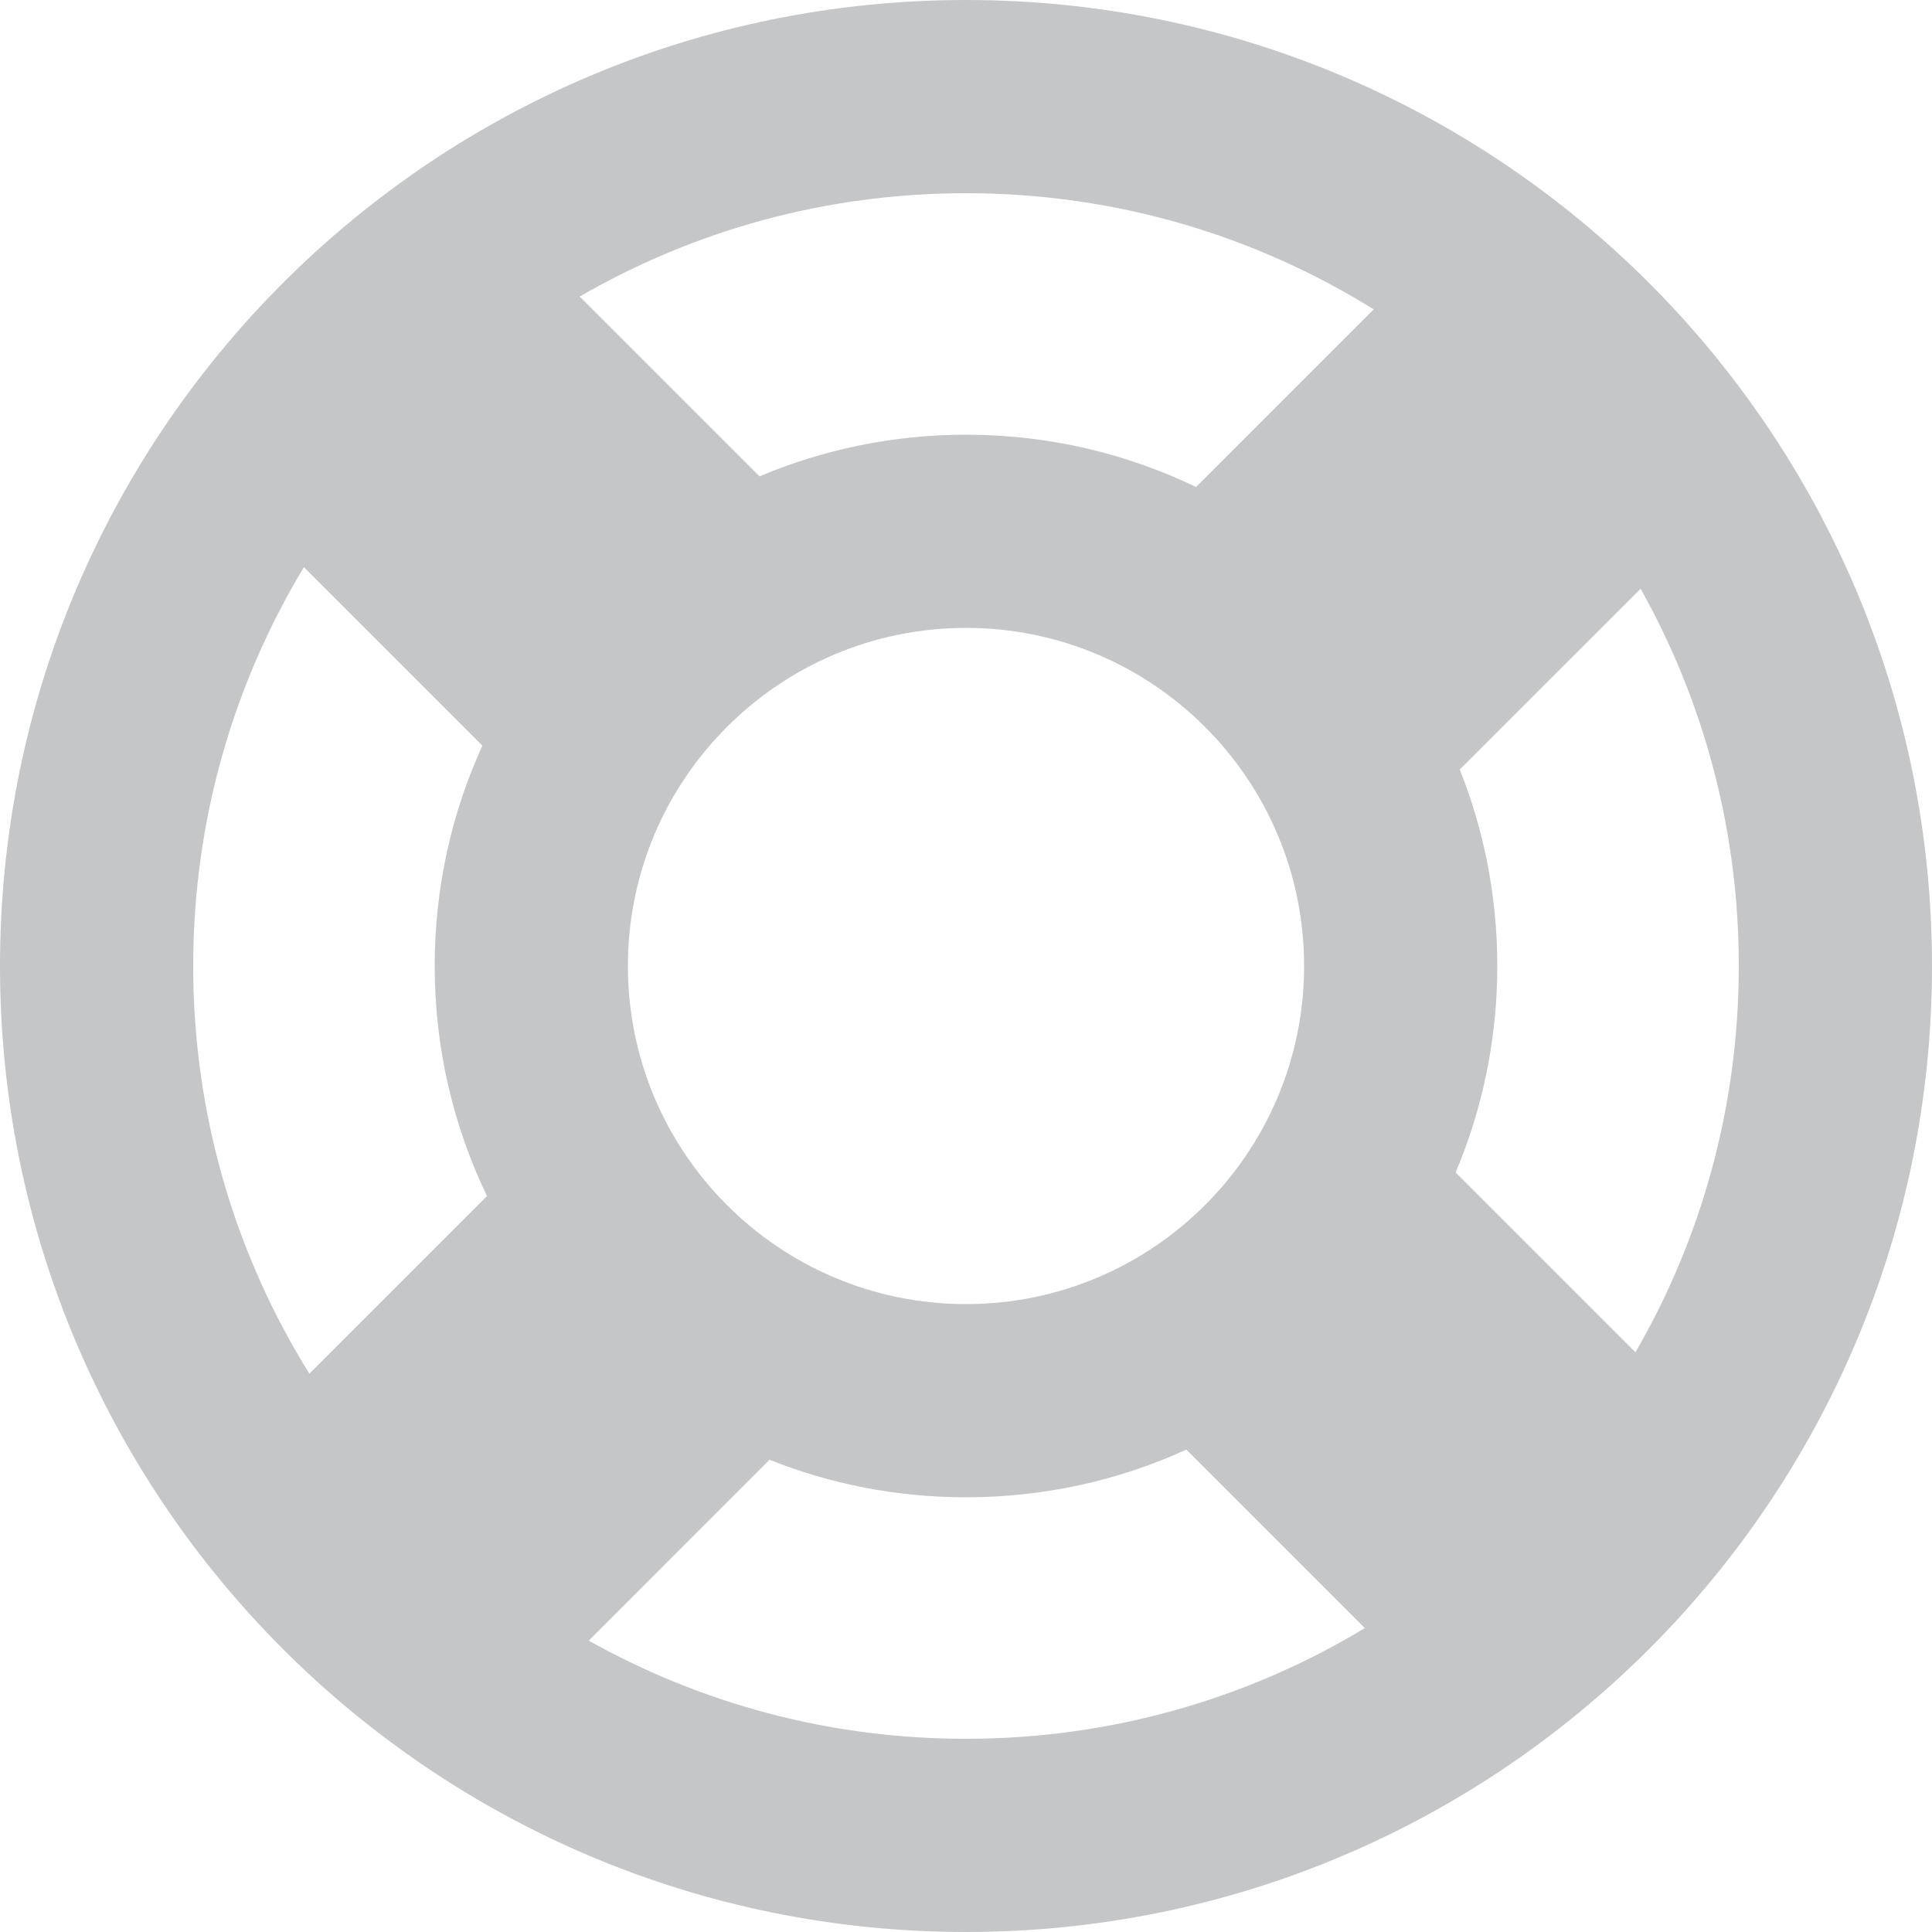
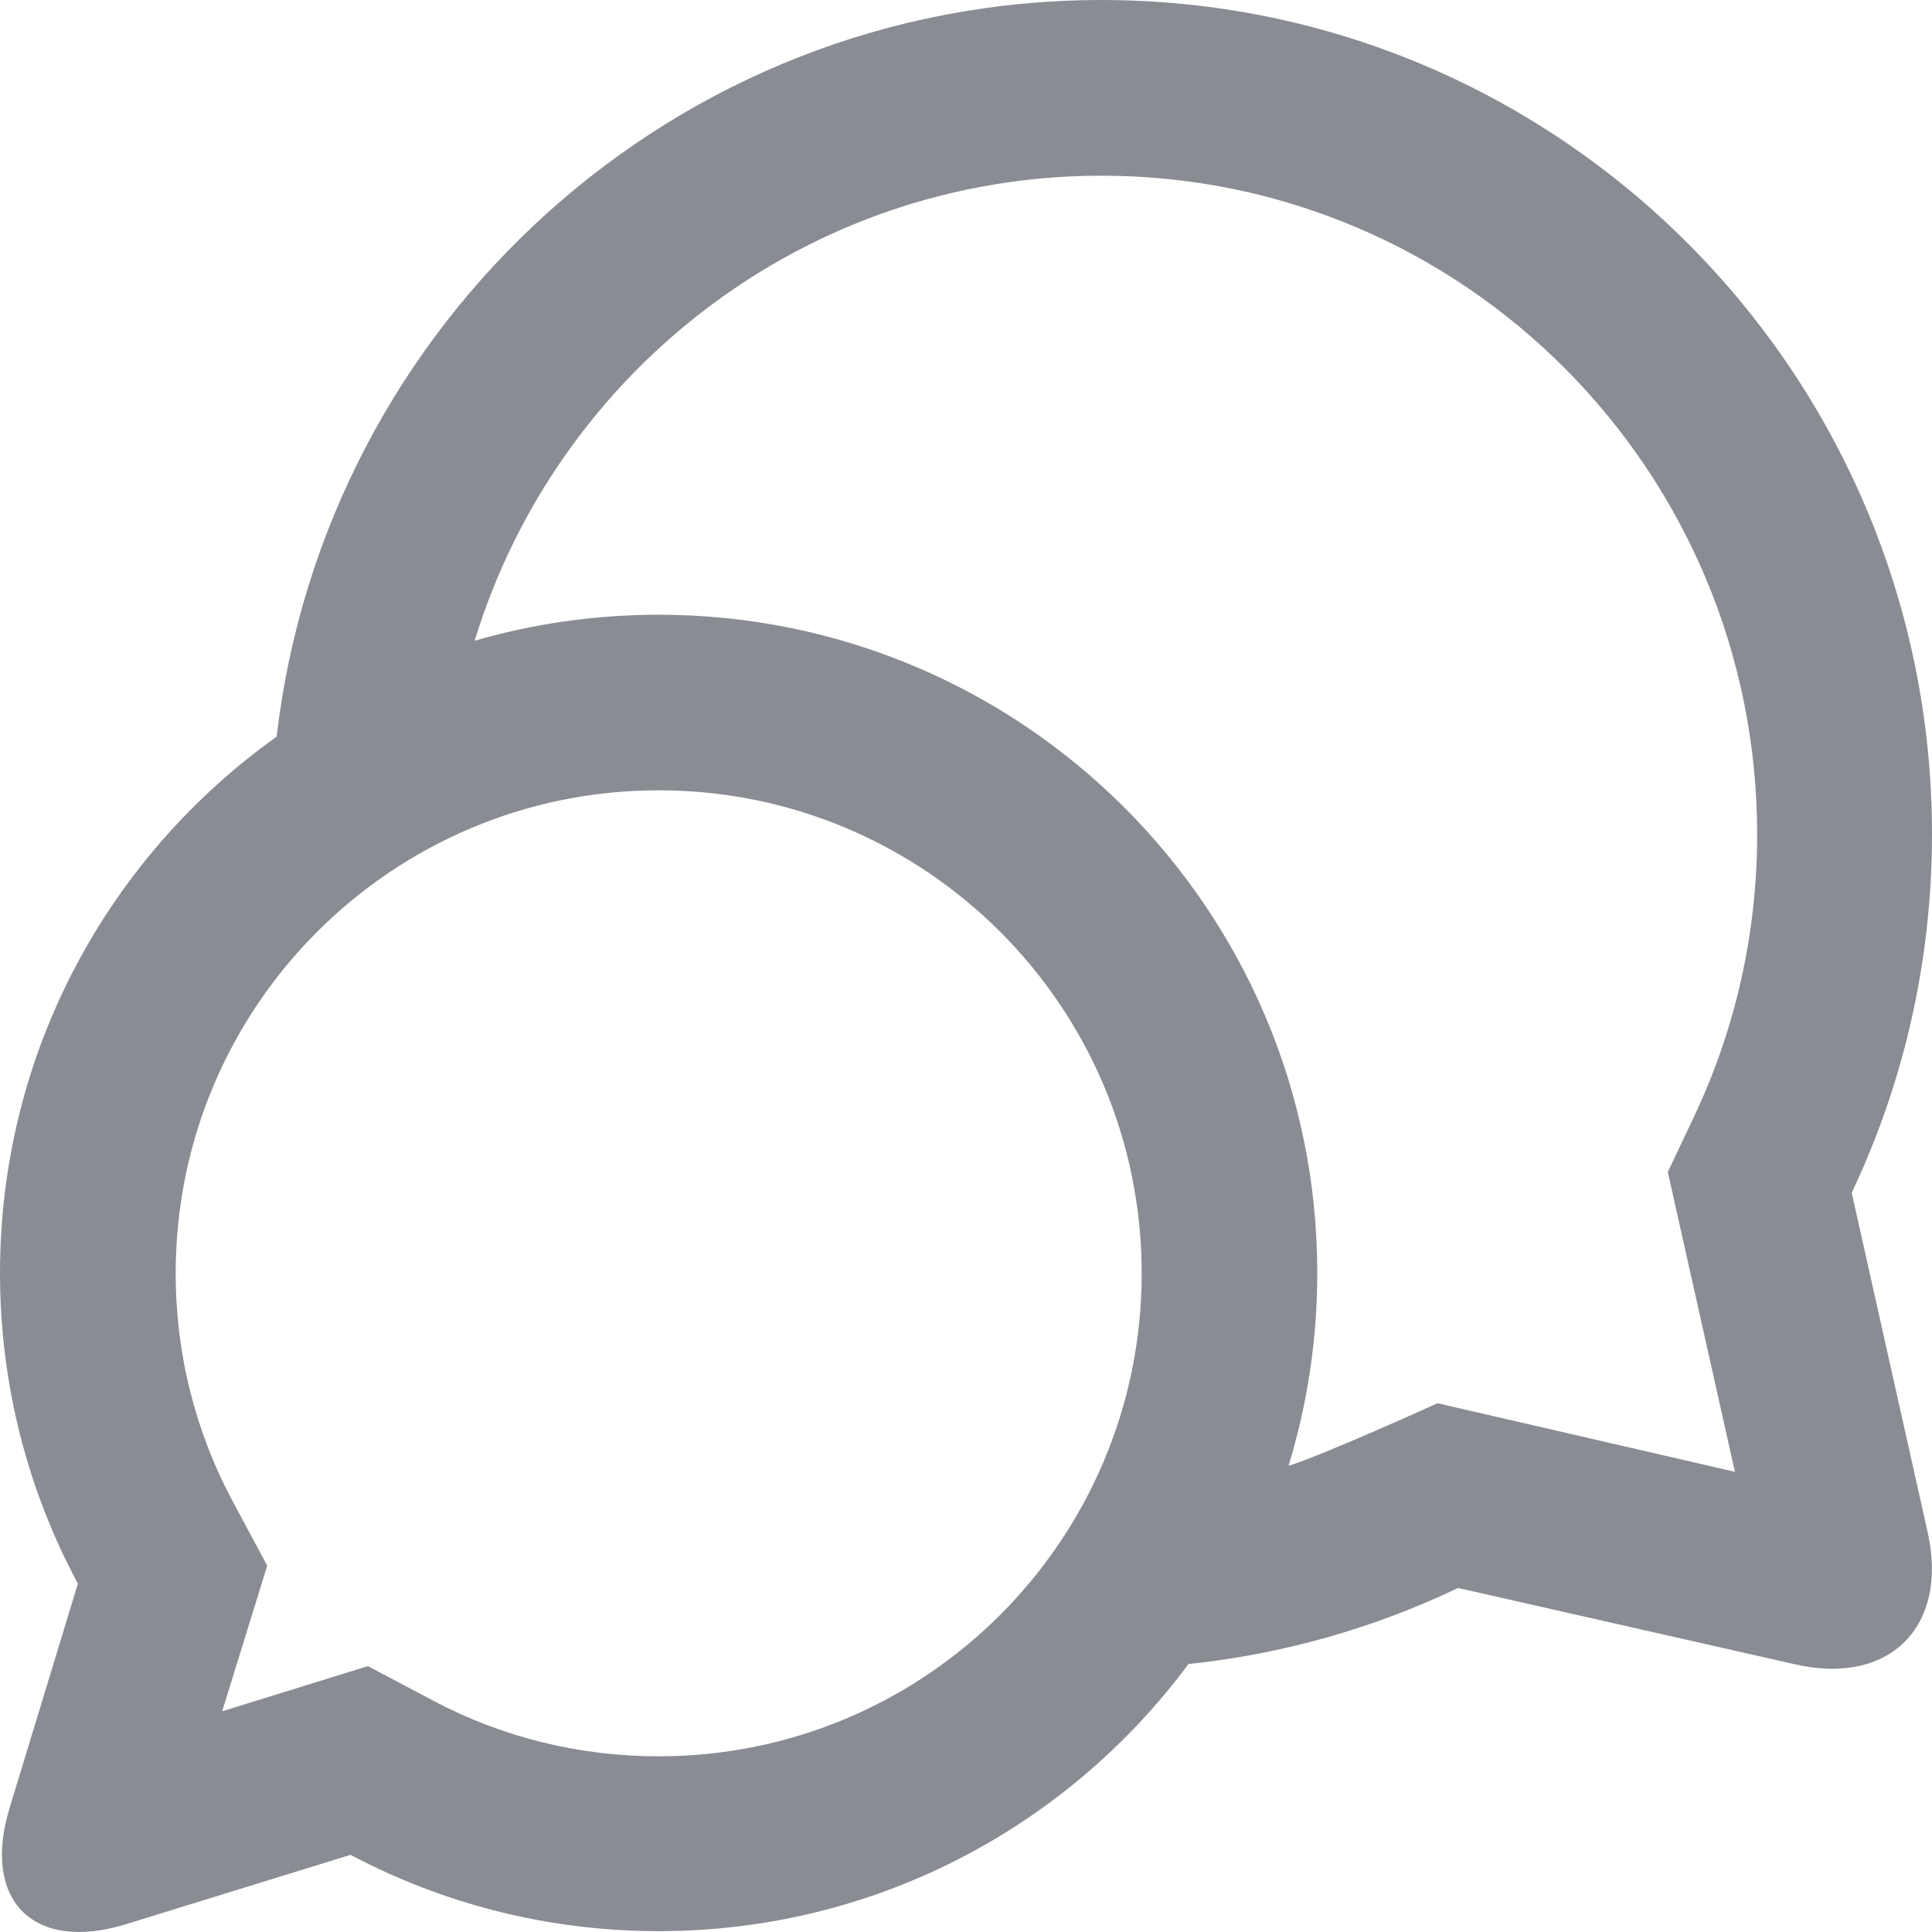
<svg xmlns="http://www.w3.org/2000/svg" width="16px" height="16px" viewBox="0 0 16 16" version="1.1">
-   <defs />
-   <g id="Company-icon-+-text-variations" stroke="none" stroke-width="1" fill="none" fill-rule="evenodd">
-     <g id="Menu-+-settings-(no-icon)" transform="translate(-143, -431)" fill="#C5C6C8">
-       <g id="Group-7" transform="translate(110, 134)">
-         <g id="Group-6">
-           <g id="Group-5">
-             <path d="M46.544,308.199 C47.089,307.258 47.4,306.165 47.4,305 C47.4,303.865 47.105,302.8 46.587,301.876 L45.089,303.373 C45.29,303.876 45.4,304.425 45.4,305 C45.4,305.606 45.277,306.184 45.055,306.71 L46.544,308.199 Z M41,309.4 C40.425,309.4 39.876,309.29 39.373,309.089 L37.876,310.587 C38.8,311.105 39.865,311.4 41,311.4 C42.208,311.4 43.339,311.065 44.303,310.483 L42.825,309.005 C42.269,309.259 41.651,309.4 41,309.4 Z M36.6,305 C36.6,304.349 36.741,303.731 36.995,303.175 L35.517,301.697 C34.935,302.661 34.6,303.792 34.6,305 C34.6,306.239 34.952,307.396 35.562,308.376 L37.033,306.905 C36.755,306.328 36.6,305.682 36.6,305 Z M41,300.6 C41.682,300.6 42.328,300.755 42.905,301.033 L44.376,299.562 C43.396,298.952 42.239,298.6 41,298.6 C39.835,298.6 38.742,298.911 37.801,299.456 L39.29,300.945 C39.816,300.723 40.394,300.6 41,300.6 Z M49,305 C49,309.418 45.418,313 41,313 C36.582,313 33,309.418 33,305 C33,300.582 36.582,297 41,297 C45.418,297 49,300.582 49,305 Z M38.2,305 C38.2,306.546 39.454,307.8 41,307.8 C42.546,307.8 43.8,306.546 43.8,305 C43.8,303.454 42.546,302.2 41,302.2 C39.454,302.2 38.2,303.454 38.2,305 Z" id="Combined-Shape" />
+   <g id="Settings" stroke="none" stroke-width="1" fill="none" fill-rule="evenodd">
+     <g id="All-post-settings" transform="translate(-85, -645)" fill="#898D93">
+       <g id="Group-5" transform="translate(68, 93)">
+         <g id="Group-8" transform="translate(0, 546)">
+           <g id="Group-7">
+             <path d="M26.122,6 C29.921,6 33,9.093 33,12.909 C33,13.972 32.761,14.978 32.335,15.878 L32.964,18.689 C33.139,19.471 32.648,19.961 31.869,19.784 L29.075,19.151 C28.386,19.48 27.634,19.698 26.842,19.781 C25.848,21.123 24.253,21.993 22.455,21.993 C21.533,21.993 20.664,21.764 19.903,21.361 L18.048,21.934 C17.279,22.173 16.845,21.742 17.08,20.971 L17.645,19.115 C17.233,18.348 17,17.472 17,16.542 C17,14.71 17.904,13.089 19.291,12.101 C19.69,8.666 22.596,6 26.122,6 Z M28.905,17.621 L31.368,18.189 L30.812,15.706 L31.027,15.252 C31.371,14.527 31.552,13.732 31.552,12.909 C31.552,9.897 29.121,7.455 26.122,7.455 C23.679,7.455 21.612,9.076 20.931,11.306 C21.414,11.166 21.926,11.091 22.455,11.091 C25.467,11.091 27.909,13.531 27.909,16.542 C27.909,17.097 27.826,17.634 27.671,18.139 C27.939,18.059 28.905,17.621 28.905,17.621 Z M19.213,18.966 L18.84,20.172 L20.047,19.798 L20.587,20.084 C21.157,20.386 21.793,20.545 22.455,20.545 C24.662,20.545 26.455,18.756 26.455,16.545 C26.455,14.335 24.662,12.545 22.455,12.545 C20.247,12.545 18.455,14.335 18.455,16.545 C18.455,17.216 18.619,17.859 18.928,18.435 L19.213,18.966 Z" id="Combined-Shape" />
          </g>
        </g>
      </g>
    </g>
  </g>
</svg>
